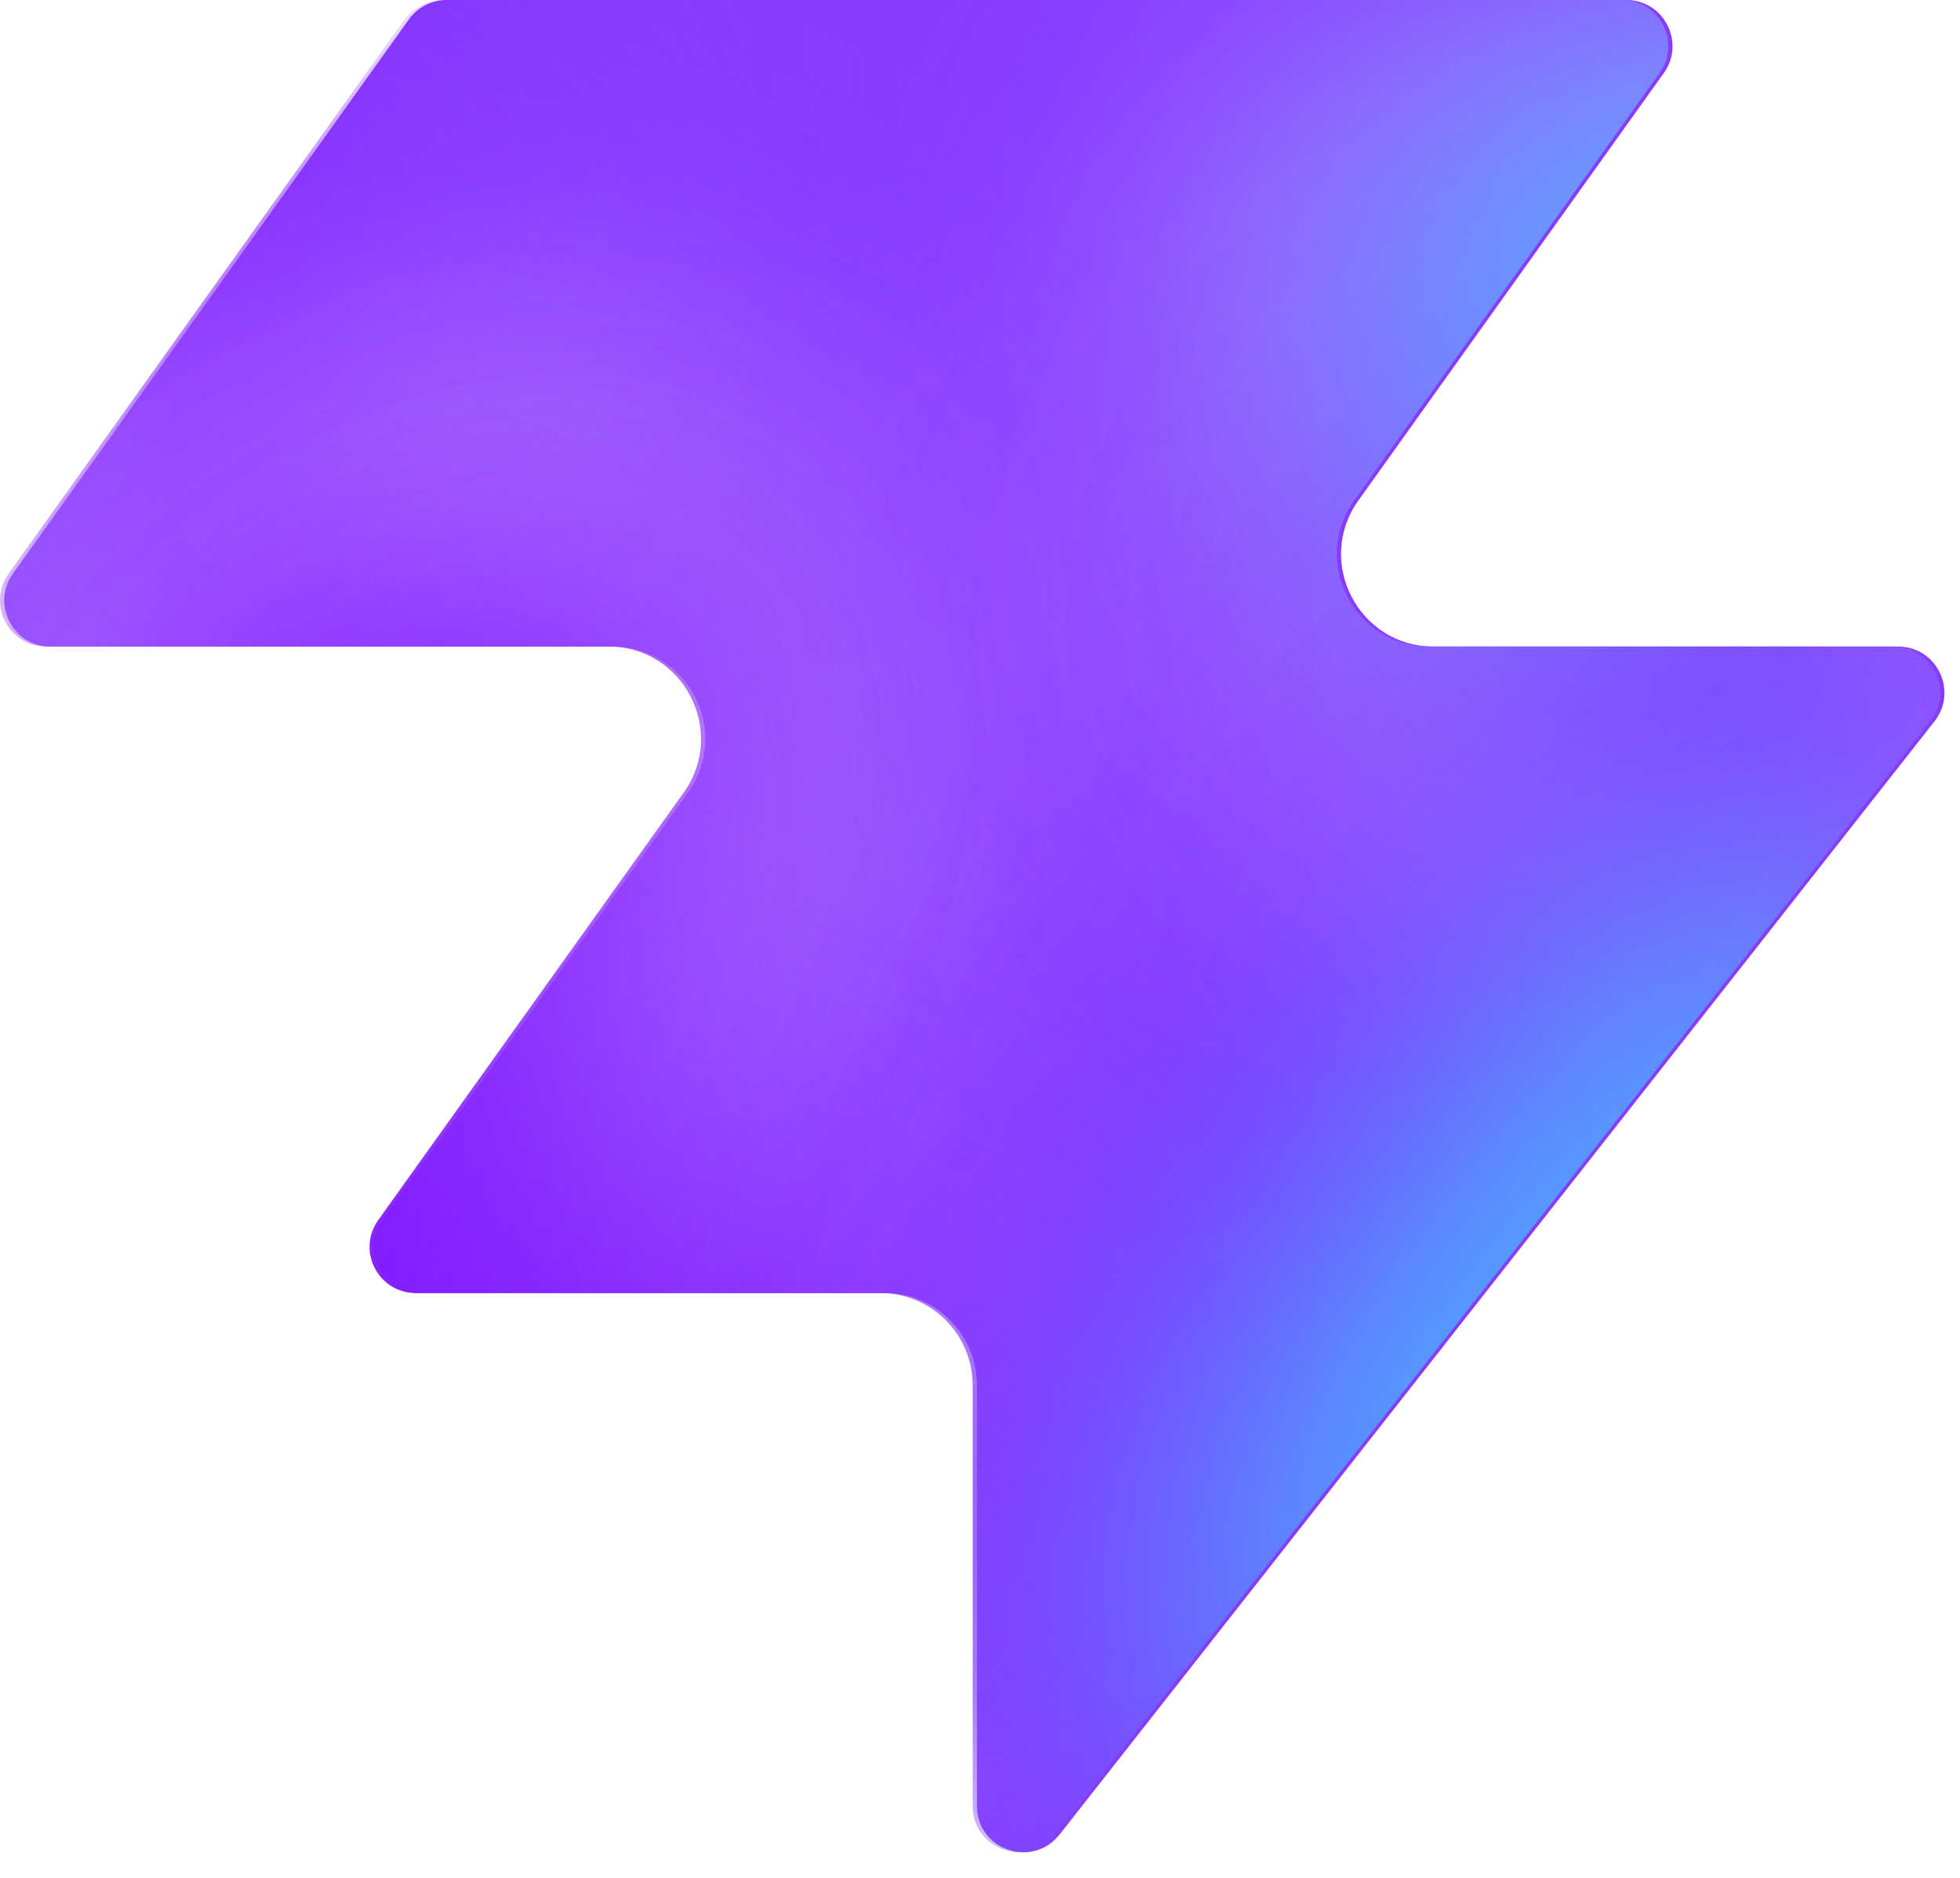
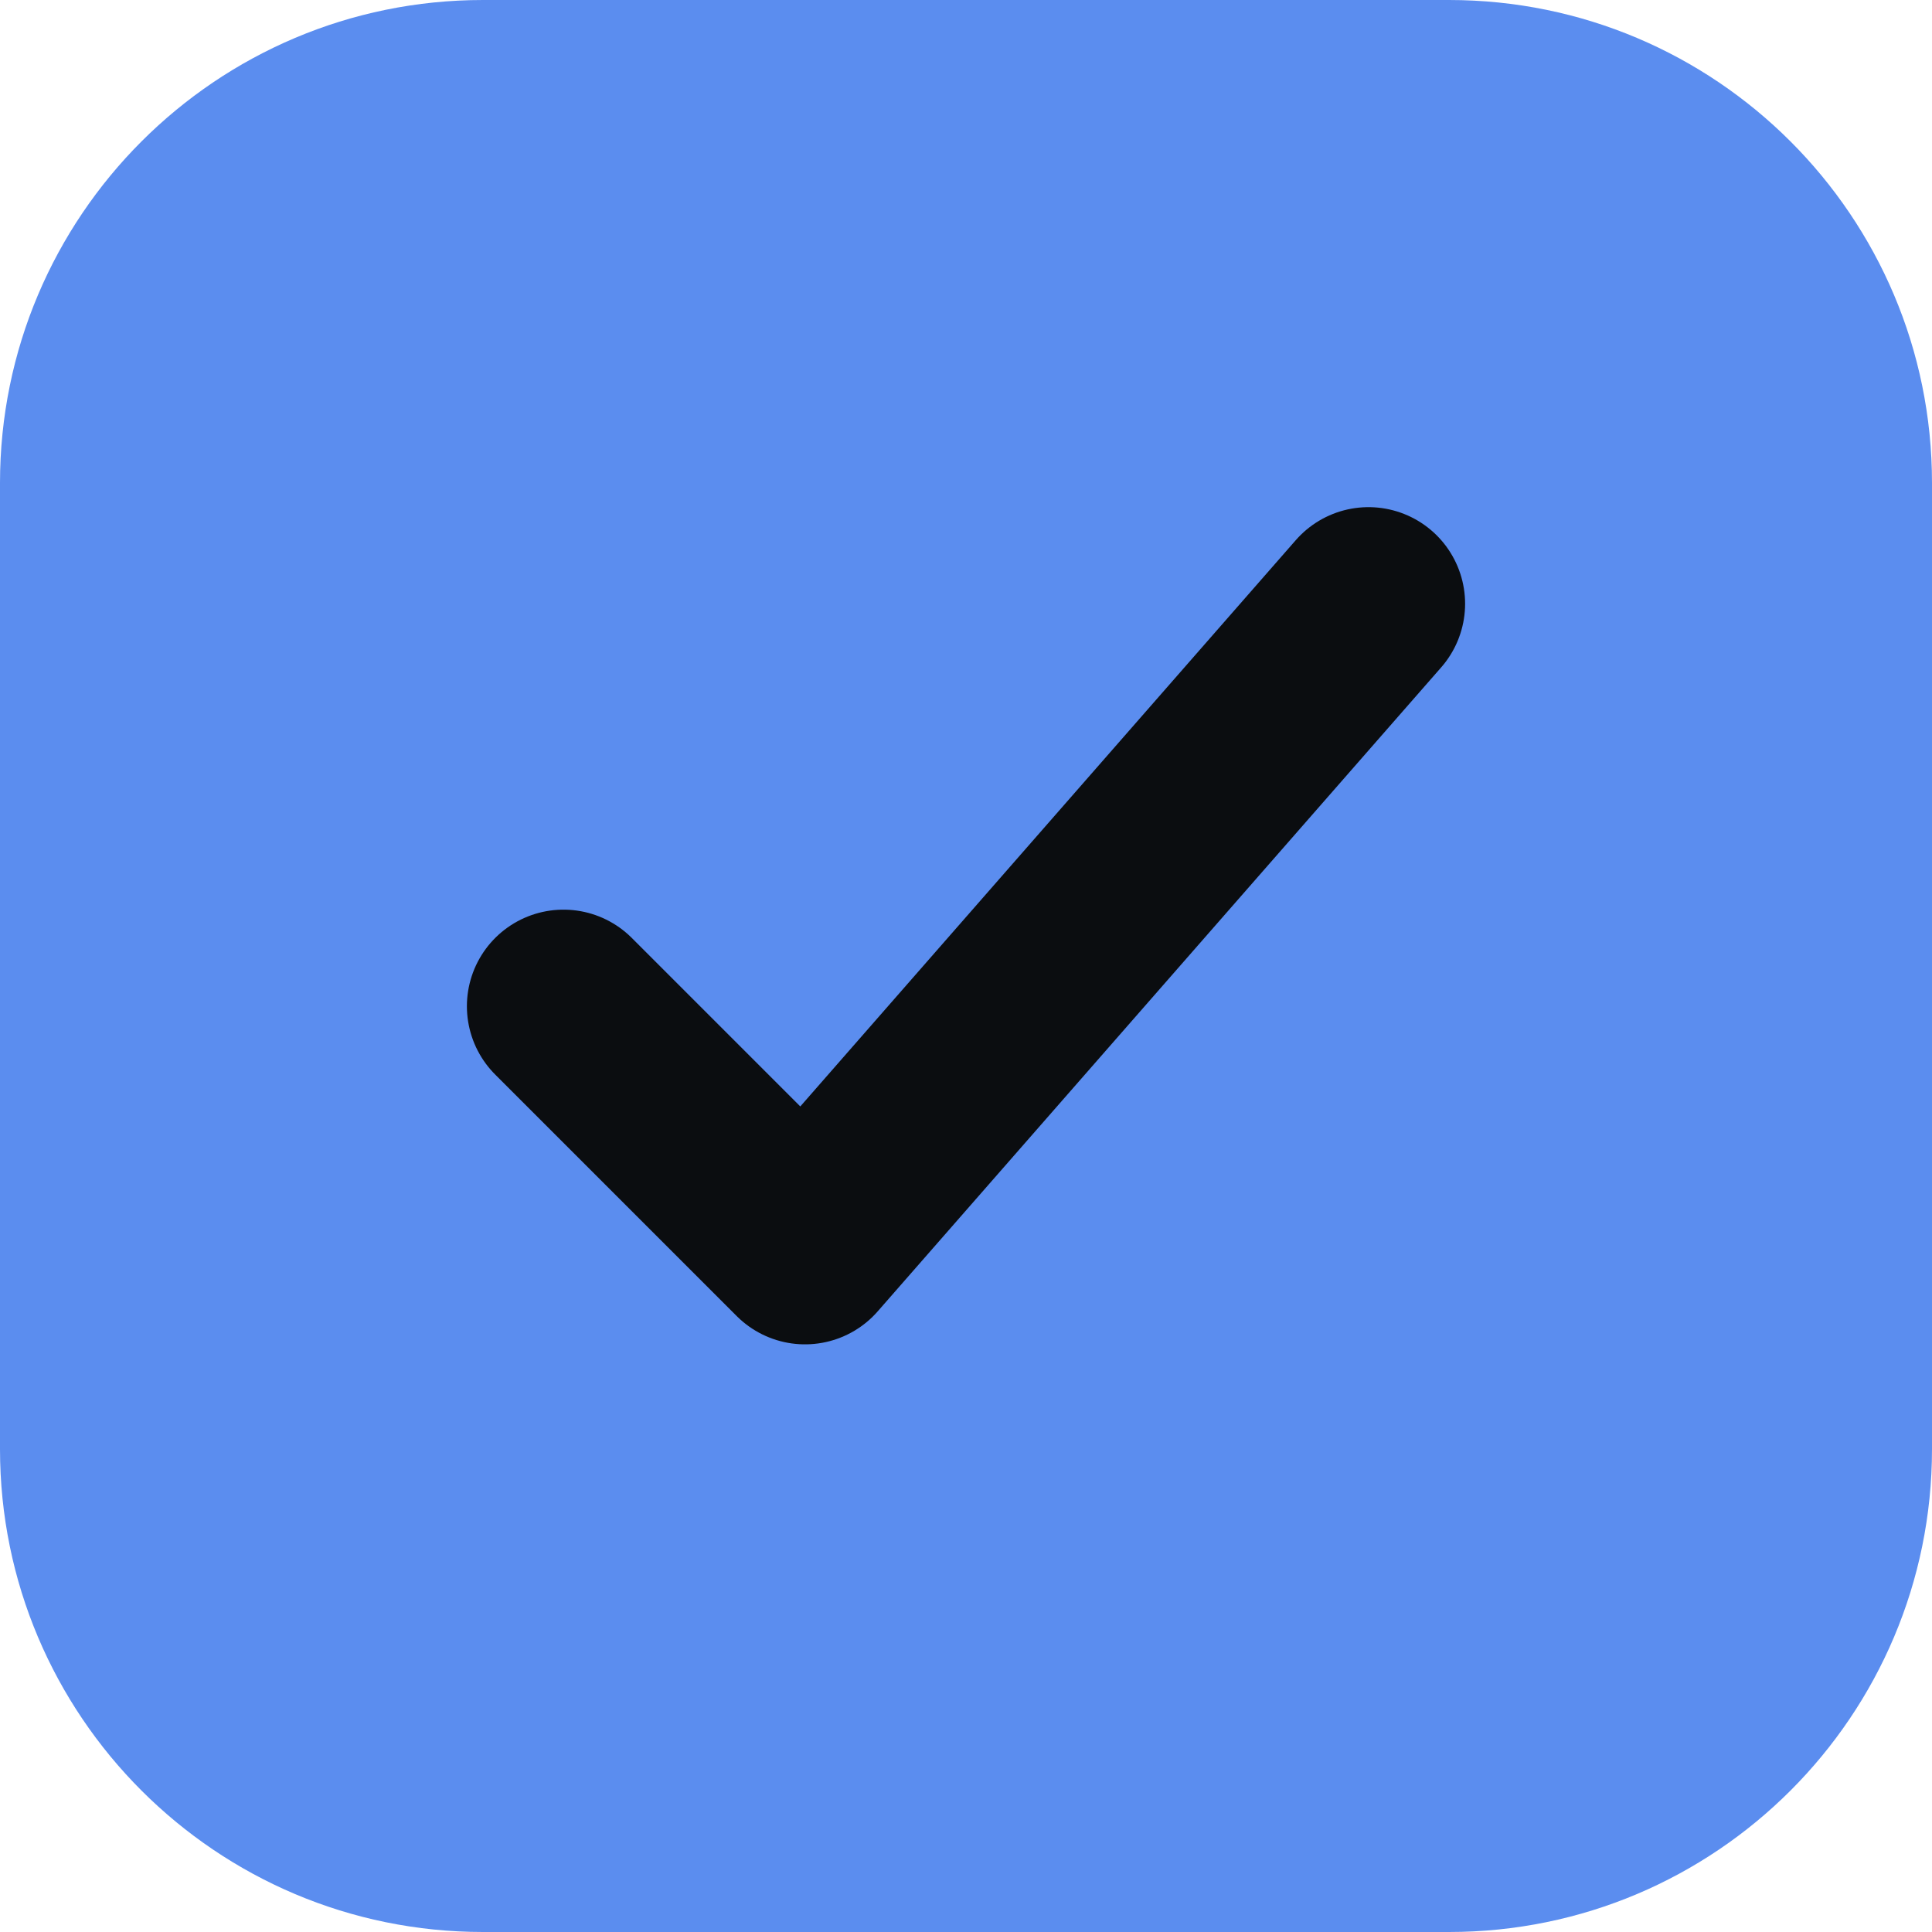
- <svg xmlns="http://www.w3.org/2000/svg" width="48" height="46" fill="none" viewBox="0 0 48 46">
-   <path fill="#863bff" d="M25.946 44.938c-.664.845-2.021.375-2.021-.698V33.937a2.26 2.26 0 0 0-2.262-2.262H10.287c-.92 0-1.456-1.04-.92-1.788l7.48-10.471c1.07-1.497 0-3.578-1.842-3.578H1.237c-.92 0-1.456-1.04-.92-1.788L10.013.474c.214-.297.556-.474.92-.474h28.894c.92 0 1.456 1.04.92 1.788l-7.48 10.471c-1.07 1.498 0 3.579 1.842 3.579h11.377c.943 0 1.473 1.088.89 1.83L25.947 44.94z" style="fill:#863bff;fill:color(display-p3 .525 .23 1);fill-opacity:1" />
-   <mask id="a" width="48" height="46" x="0" y="0" maskUnits="userSpaceOnUse" style="mask-type:alpha">
-     <path fill="#000" d="M25.842 44.938c-.664.844-2.021.375-2.021-.698V33.937a2.26 2.26 0 0 0-2.262-2.262H10.183c-.92 0-1.456-1.04-.92-1.788l7.48-10.471c1.07-1.498 0-3.579-1.842-3.579H1.133c-.92 0-1.456-1.04-.92-1.787L9.91.473c.214-.297.556-.474.92-.474h28.894c.92 0 1.456 1.04.92 1.788l-7.48 10.471c-1.07 1.498 0 3.578 1.842 3.578h11.377c.943 0 1.473 1.088.89 1.832L25.843 44.94z" style="fill:#000;fill-opacity:1" />
-   </mask>
-   <g mask="url(#a)">
-     <g filter="url(#b)">
-       <ellipse cx="5.508" cy="14.704" fill="#ede6ff" rx="5.508" ry="14.704" style="fill:#ede6ff;fill:color(display-p3 .927 .903 1);fill-opacity:1" transform="matrix(.00324 1 1 -.00324 -4.47 31.516)" />
-     </g>
-     <g filter="url(#c)">
-       <ellipse cx="10.399" cy="29.851" fill="#ede6ff" rx="10.399" ry="29.851" style="fill:#ede6ff;fill:color(display-p3 .927 .903 1);fill-opacity:1" transform="matrix(.00324 1 1 -.00324 -39.328 7.883)" />
-     </g>
-     <g filter="url(#d)">
-       <ellipse cx="5.508" cy="30.487" fill="#7e14ff" rx="5.508" ry="30.487" style="fill:#7e14ff;fill:color(display-p3 .492 .077 1);fill-opacity:1" transform="rotate(89.814 -25.913 -14.639)scale(1 -1)" />
-     </g>
-     <g filter="url(#e)">
-       <ellipse cx="5.508" cy="30.599" fill="#7e14ff" rx="5.508" ry="30.599" style="fill:#7e14ff;fill:color(display-p3 .492 .077 1);fill-opacity:1" transform="rotate(89.814 -32.644 -3.334)scale(1 -1)" />
-     </g>
-     <g filter="url(#f)">
-       <ellipse cx="5.508" cy="30.599" fill="#7e14ff" rx="5.508" ry="30.599" style="fill:#7e14ff;fill:color(display-p3 .492 .077 1);fill-opacity:1" transform="matrix(.00324 1 1 -.00324 -34.34 30.47)" />
-     </g>
-     <g filter="url(#g)">
-       <ellipse cx="14.072" cy="22.078" fill="#ede6ff" rx="14.072" ry="22.078" style="fill:#ede6ff;fill:color(display-p3 .927 .903 1);fill-opacity:1" transform="rotate(93.35 24.506 48.493)scale(-1 1)" />
-     </g>
-     <g filter="url(#h)">
-       <ellipse cx="3.47" cy="21.501" fill="#7e14ff" rx="3.47" ry="21.501" style="fill:#7e14ff;fill:color(display-p3 .492 .077 1);fill-opacity:1" transform="rotate(89.009 28.708 47.59)scale(-1 1)" />
-     </g>
-     <g filter="url(#i)">
-       <ellipse cx="3.47" cy="21.501" fill="#7e14ff" rx="3.47" ry="21.501" style="fill:#7e14ff;fill:color(display-p3 .492 .077 1);fill-opacity:1" transform="rotate(89.009 28.708 47.59)scale(-1 1)" />
-     </g>
-     <g filter="url(#j)">
-       <ellipse cx=".387" cy="8.972" fill="#7e14ff" rx="4.407" ry="29.108" style="fill:#7e14ff;fill:color(display-p3 .492 .077 1);fill-opacity:1" transform="rotate(39.51 .387 8.972)" />
-     </g>
-     <g filter="url(#k)">
-       <ellipse cx="47.523" cy="-6.092" fill="#7e14ff" rx="4.407" ry="29.108" style="fill:#7e14ff;fill:color(display-p3 .492 .077 1);fill-opacity:1" transform="rotate(37.892 47.523 -6.092)" />
-     </g>
-     <g filter="url(#l)">
-       <ellipse cx="41.412" cy="6.333" fill="#47bfff" rx="5.971" ry="9.665" style="fill:#47bfff;fill:color(display-p3 .28 .748 1);fill-opacity:1" transform="rotate(37.892 41.412 6.333)" />
-     </g>
-     <g filter="url(#m)">
-       <ellipse cx="-1.879" cy="38.332" fill="#7e14ff" rx="4.407" ry="29.108" style="fill:#7e14ff;fill:color(display-p3 .492 .077 1);fill-opacity:1" transform="rotate(37.892 -1.88 38.332)" />
-     </g>
-     <g filter="url(#n)">
-       <ellipse cx="-1.879" cy="38.332" fill="#7e14ff" rx="4.407" ry="29.108" style="fill:#7e14ff;fill:color(display-p3 .492 .077 1);fill-opacity:1" transform="rotate(37.892 -1.88 38.332)" />
-     </g>
-     <g filter="url(#o)">
-       <ellipse cx="35.651" cy="29.907" fill="#7e14ff" rx="4.407" ry="29.108" style="fill:#7e14ff;fill:color(display-p3 .492 .077 1);fill-opacity:1" transform="rotate(37.892 35.651 29.907)" />
-     </g>
-     <g filter="url(#p)">
-       <ellipse cx="38.418" cy="32.4" fill="#47bfff" rx="5.971" ry="15.297" style="fill:#47bfff;fill:color(display-p3 .28 .748 1);fill-opacity:1" transform="rotate(37.892 38.418 32.4)" />
-     </g>
-   </g>
-   <defs>
-     <filter id="b" width="60.045" height="41.654" x="-19.77" y="16.149" color-interpolation-filters="sRGB" filterUnits="userSpaceOnUse">
-       <feFlood flood-opacity="0" result="BackgroundImageFix" />
-       <feBlend in="SourceGraphic" in2="BackgroundImageFix" result="shape" />
-       <feGaussianBlur result="effect1_foregroundBlur_2002_17158" stdDeviation="7.659" />
-     </filter>
-     <filter id="c" width="90.34" height="51.437" x="-54.613" y="-7.533" color-interpolation-filters="sRGB" filterUnits="userSpaceOnUse">
-       <feFlood flood-opacity="0" result="BackgroundImageFix" />
-       <feBlend in="SourceGraphic" in2="BackgroundImageFix" result="shape" />
-       <feGaussianBlur result="effect1_foregroundBlur_2002_17158" stdDeviation="7.659" />
-     </filter>
-     <filter id="d" width="79.355" height="29.4" x="-49.64" y="2.03" color-interpolation-filters="sRGB" filterUnits="userSpaceOnUse">
-       <feFlood flood-opacity="0" result="BackgroundImageFix" />
-       <feBlend in="SourceGraphic" in2="BackgroundImageFix" result="shape" />
-       <feGaussianBlur result="effect1_foregroundBlur_2002_17158" stdDeviation="4.596" />
-     </filter>
-     <filter id="e" width="79.579" height="29.4" x="-45.045" y="20.029" color-interpolation-filters="sRGB" filterUnits="userSpaceOnUse">
-       <feFlood flood-opacity="0" result="BackgroundImageFix" />
-       <feBlend in="SourceGraphic" in2="BackgroundImageFix" result="shape" />
-       <feGaussianBlur result="effect1_foregroundBlur_2002_17158" stdDeviation="4.596" />
-     </filter>
-     <filter id="f" width="79.579" height="29.4" x="-43.513" y="21.178" color-interpolation-filters="sRGB" filterUnits="userSpaceOnUse">
-       <feFlood flood-opacity="0" result="BackgroundImageFix" />
-       <feBlend in="SourceGraphic" in2="BackgroundImageFix" result="shape" />
-       <feGaussianBlur result="effect1_foregroundBlur_2002_17158" stdDeviation="4.596" />
-     </filter>
-     <filter id="g" width="74.749" height="58.852" x="15.756" y="-17.901" color-interpolation-filters="sRGB" filterUnits="userSpaceOnUse">
-       <feFlood flood-opacity="0" result="BackgroundImageFix" />
-       <feBlend in="SourceGraphic" in2="BackgroundImageFix" result="shape" />
-       <feGaussianBlur result="effect1_foregroundBlur_2002_17158" stdDeviation="7.659" />
-     </filter>
-     <filter id="h" width="61.377" height="25.362" x="23.548" y="2.284" color-interpolation-filters="sRGB" filterUnits="userSpaceOnUse">
-       <feFlood flood-opacity="0" result="BackgroundImageFix" />
-       <feBlend in="SourceGraphic" in2="BackgroundImageFix" result="shape" />
-       <feGaussianBlur result="effect1_foregroundBlur_2002_17158" stdDeviation="4.596" />
-     </filter>
-     <filter id="i" width="61.377" height="25.362" x="23.548" y="2.284" color-interpolation-filters="sRGB" filterUnits="userSpaceOnUse">
-       <feFlood flood-opacity="0" result="BackgroundImageFix" />
-       <feBlend in="SourceGraphic" in2="BackgroundImageFix" result="shape" />
-       <feGaussianBlur result="effect1_foregroundBlur_2002_17158" stdDeviation="4.596" />
-     </filter>
-     <filter id="j" width="56.045" height="63.649" x="-27.636" y="-22.853" color-interpolation-filters="sRGB" filterUnits="userSpaceOnUse">
-       <feFlood flood-opacity="0" result="BackgroundImageFix" />
-       <feBlend in="SourceGraphic" in2="BackgroundImageFix" result="shape" />
-       <feGaussianBlur result="effect1_foregroundBlur_2002_17158" stdDeviation="4.596" />
-     </filter>
-     <filter id="k" width="54.814" height="64.646" x="20.116" y="-38.415" color-interpolation-filters="sRGB" filterUnits="userSpaceOnUse">
-       <feFlood flood-opacity="0" result="BackgroundImageFix" />
-       <feBlend in="SourceGraphic" in2="BackgroundImageFix" result="shape" />
-       <feGaussianBlur result="effect1_foregroundBlur_2002_17158" stdDeviation="4.596" />
-     </filter>
-     <filter id="l" width="33.541" height="35.313" x="24.641" y="-11.323" color-interpolation-filters="sRGB" filterUnits="userSpaceOnUse">
-       <feFlood flood-opacity="0" result="BackgroundImageFix" />
-       <feBlend in="SourceGraphic" in2="BackgroundImageFix" result="shape" />
-       <feGaussianBlur result="effect1_foregroundBlur_2002_17158" stdDeviation="4.596" />
-     </filter>
-     <filter id="m" width="54.814" height="64.646" x="-29.286" y="6.009" color-interpolation-filters="sRGB" filterUnits="userSpaceOnUse">
-       <feFlood flood-opacity="0" result="BackgroundImageFix" />
-       <feBlend in="SourceGraphic" in2="BackgroundImageFix" result="shape" />
-       <feGaussianBlur result="effect1_foregroundBlur_2002_17158" stdDeviation="4.596" />
-     </filter>
-     <filter id="n" width="54.814" height="64.646" x="-29.286" y="6.009" color-interpolation-filters="sRGB" filterUnits="userSpaceOnUse">
-       <feFlood flood-opacity="0" result="BackgroundImageFix" />
-       <feBlend in="SourceGraphic" in2="BackgroundImageFix" result="shape" />
-       <feGaussianBlur result="effect1_foregroundBlur_2002_17158" stdDeviation="4.596" />
-     </filter>
-     <filter id="o" width="54.814" height="64.646" x="8.244" y="-2.416" color-interpolation-filters="sRGB" filterUnits="userSpaceOnUse">
-       <feFlood flood-opacity="0" result="BackgroundImageFix" />
-       <feBlend in="SourceGraphic" in2="BackgroundImageFix" result="shape" />
-       <feGaussianBlur result="effect1_foregroundBlur_2002_17158" stdDeviation="4.596" />
-     </filter>
-     <filter id="p" width="39.409" height="43.623" x="18.713" y="10.588" color-interpolation-filters="sRGB" filterUnits="userSpaceOnUse">
-       <feFlood flood-opacity="0" result="BackgroundImageFix" />
-       <feBlend in="SourceGraphic" in2="BackgroundImageFix" result="shape" />
-       <feGaussianBlur result="effect1_foregroundBlur_2002_17158" stdDeviation="4.596" />
-     </filter>
-   </defs>
+ <svg xmlns="http://www.w3.org/2000/svg" viewBox="0 0 24 24" fill="none">
+   <rect width="24" height="24" rx="6" fill="#5b8def" />
+   <path d="M7 12.5l3 3 7-8" stroke="#0b0d10" stroke-width="2.4" stroke-linecap="round" stroke-linejoin="round" />
</svg>
